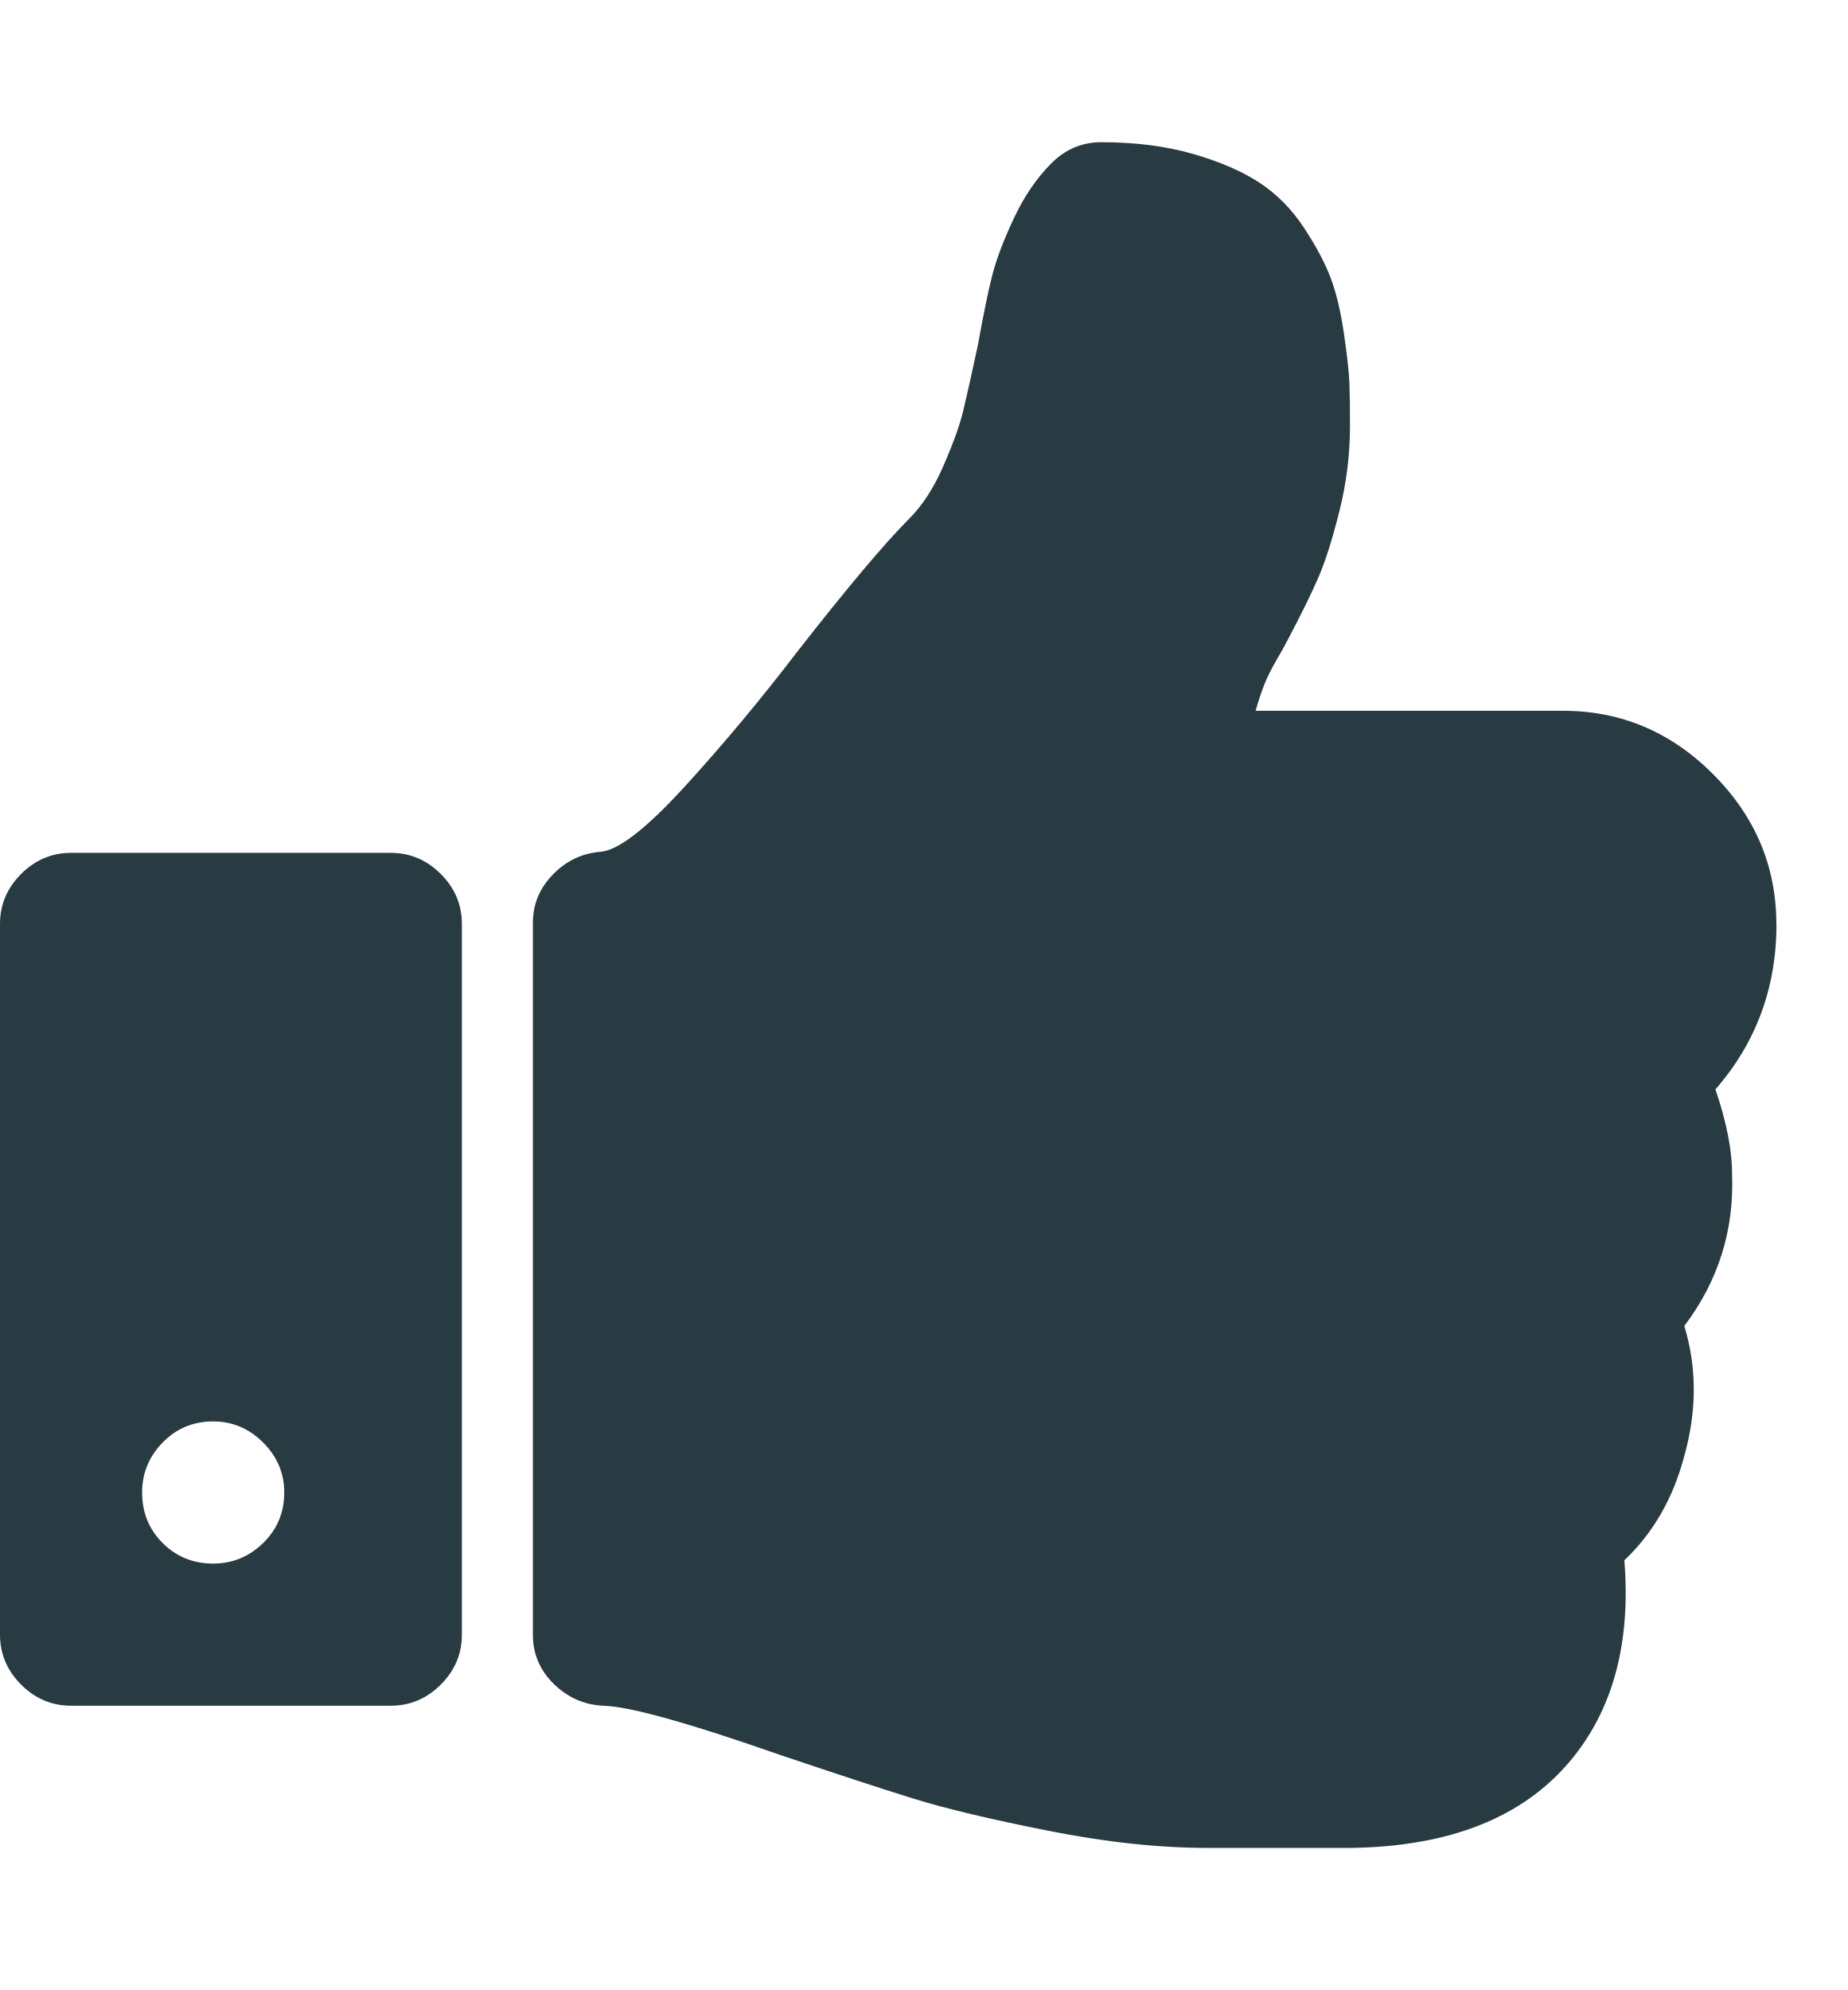
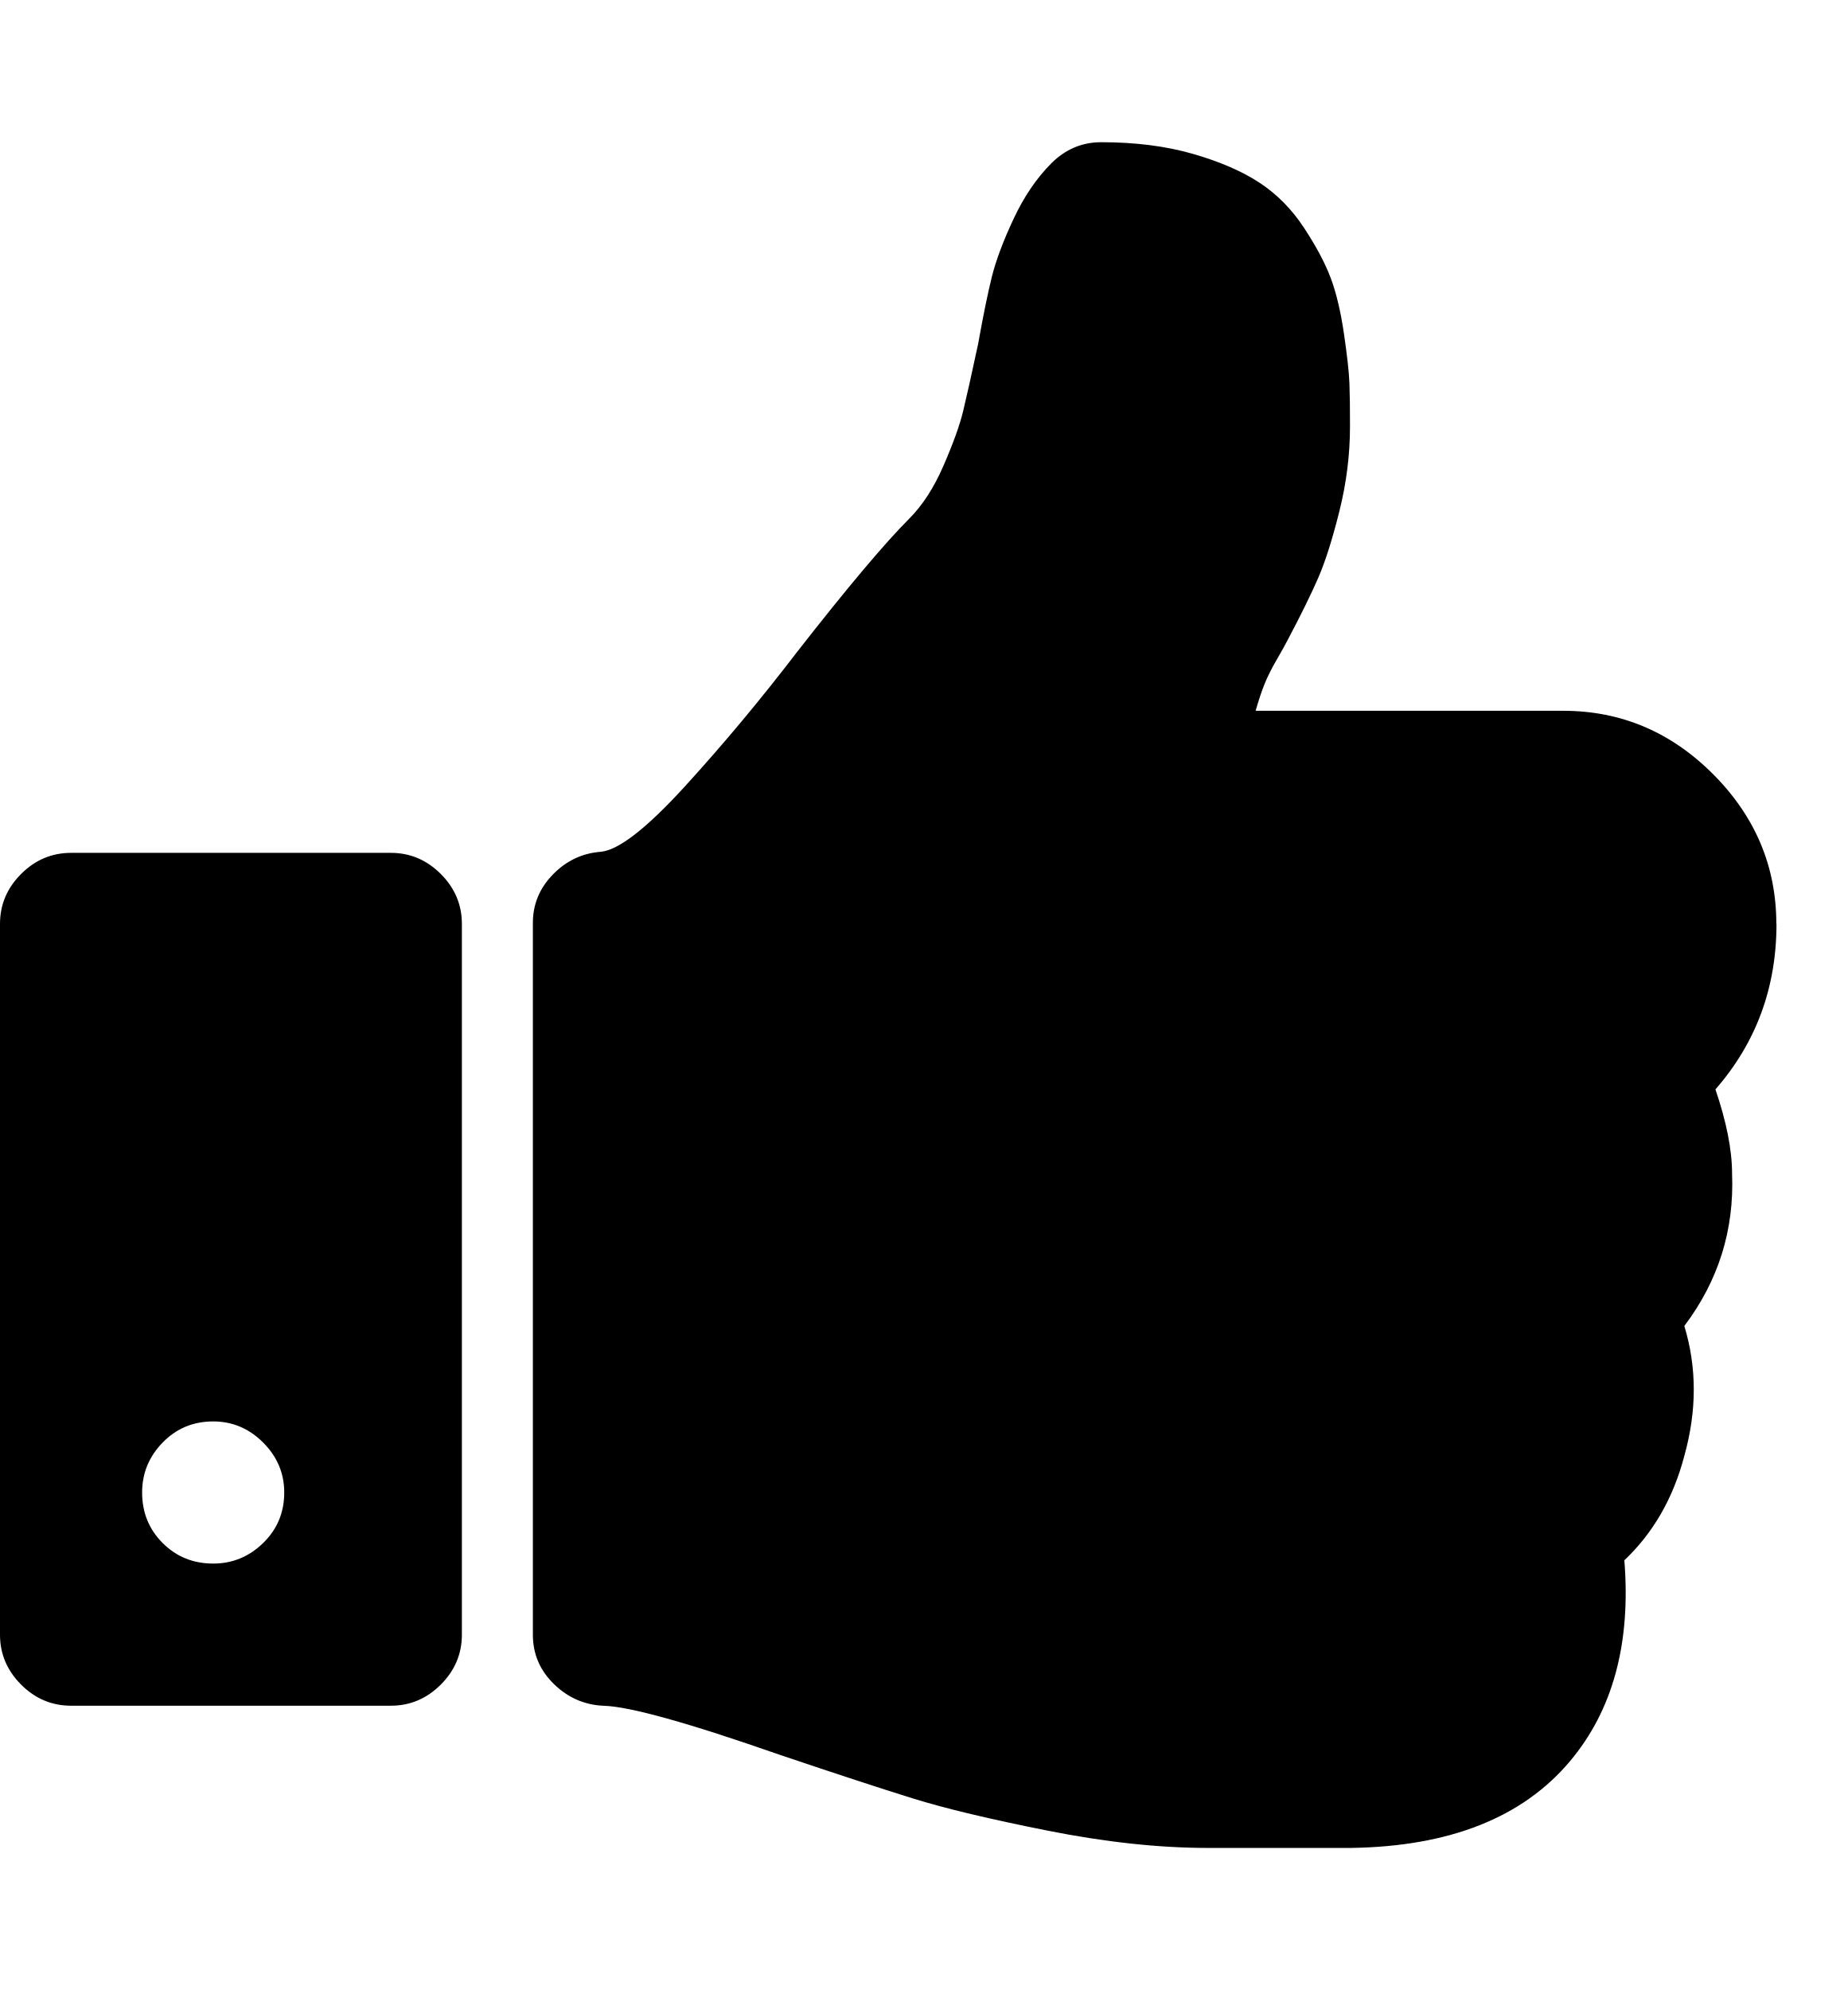
<svg xmlns="http://www.w3.org/2000/svg" class="icon-standard aside-left" version="1.1" width="26" height="28" viewBox="0 0 26 28">
-   <path fill="#293b42" d="M4 21q0-0.406-0.297-0.703t-0.703-0.297q-0.422 0-0.711 0.297t-0.289 0.703q0 0.422 0.289 0.711t0.711 0.289q0.406 0 0.703-0.289t0.297-0.711zM6.5 13v10q0 0.406-0.297 0.703t-0.703 0.297h-4.5q-0.406 0-0.703-0.297t-0.297-0.703v-10q0-0.406 0.297-0.703t0.703-0.297h4.5q0.406 0 0.703 0.297t0.297 0.703zM25 13q0 1.344-0.859 2.328 0.234 0.688 0.234 1.188 0.047 1.188-0.672 2.141 0.266 0.875 0 1.828-0.234 0.891-0.844 1.469 0.141 1.75-0.766 2.828-1 1.188-3.078 1.219h-2.016q-1.031 0-2.25-0.242t-1.898-0.453-1.883-0.617q-1.922-0.672-2.469-0.688-0.406-0.016-0.703-0.305t-0.297-0.695v-10.016q0-0.391 0.281-0.68t0.672-0.32q0.375-0.031 1.188-0.922t1.578-1.891q1.062-1.359 1.578-1.875 0.281-0.281 0.484-0.75t0.273-0.758 0.211-0.945q0.109-0.609 0.195-0.953t0.305-0.812 0.531-0.781q0.297-0.297 0.703-0.297 0.719 0 1.289 0.164t0.938 0.406 0.625 0.633 0.375 0.703 0.187 0.781 0.078 0.703 0.008 0.609q0 0.594-0.148 1.188t-0.297 0.938-0.43 0.875q-0.047 0.094-0.156 0.281t-0.172 0.344-0.125 0.375h4.328q1.219 0 2.109 0.891t0.891 2.109z" />
+   <path d="M4 21q0-0.406-0.297-0.703t-0.703-0.297q-0.422 0-0.711 0.297t-0.289 0.703q0 0.422 0.289 0.711t0.711 0.289q0.406 0 0.703-0.289t0.297-0.711zM6.5 13v10q0 0.406-0.297 0.703t-0.703 0.297h-4.5q-0.406 0-0.703-0.297t-0.297-0.703v-10q0-0.406 0.297-0.703t0.703-0.297h4.5q0.406 0 0.703 0.297t0.297 0.703zM25 13q0 1.344-0.859 2.328 0.234 0.688 0.234 1.188 0.047 1.188-0.672 2.141 0.266 0.875 0 1.828-0.234 0.891-0.844 1.469 0.141 1.75-0.766 2.828-1 1.188-3.078 1.219h-2.016q-1.031 0-2.25-0.242t-1.898-0.453-1.883-0.617q-1.922-0.672-2.469-0.688-0.406-0.016-0.703-0.305t-0.297-0.695v-10.016q0-0.391 0.281-0.68t0.672-0.32q0.375-0.031 1.188-0.922t1.578-1.891q1.062-1.359 1.578-1.875 0.281-0.281 0.484-0.75t0.273-0.758 0.211-0.945q0.109-0.609 0.195-0.953t0.305-0.812 0.531-0.781q0.297-0.297 0.703-0.297 0.719 0 1.289 0.164t0.938 0.406 0.625 0.633 0.375 0.703 0.187 0.781 0.078 0.703 0.008 0.609q0 0.594-0.148 1.188t-0.297 0.938-0.43 0.875q-0.047 0.094-0.156 0.281t-0.172 0.344-0.125 0.375h4.328q1.219 0 2.109 0.891t0.891 2.109z" />
</svg>
